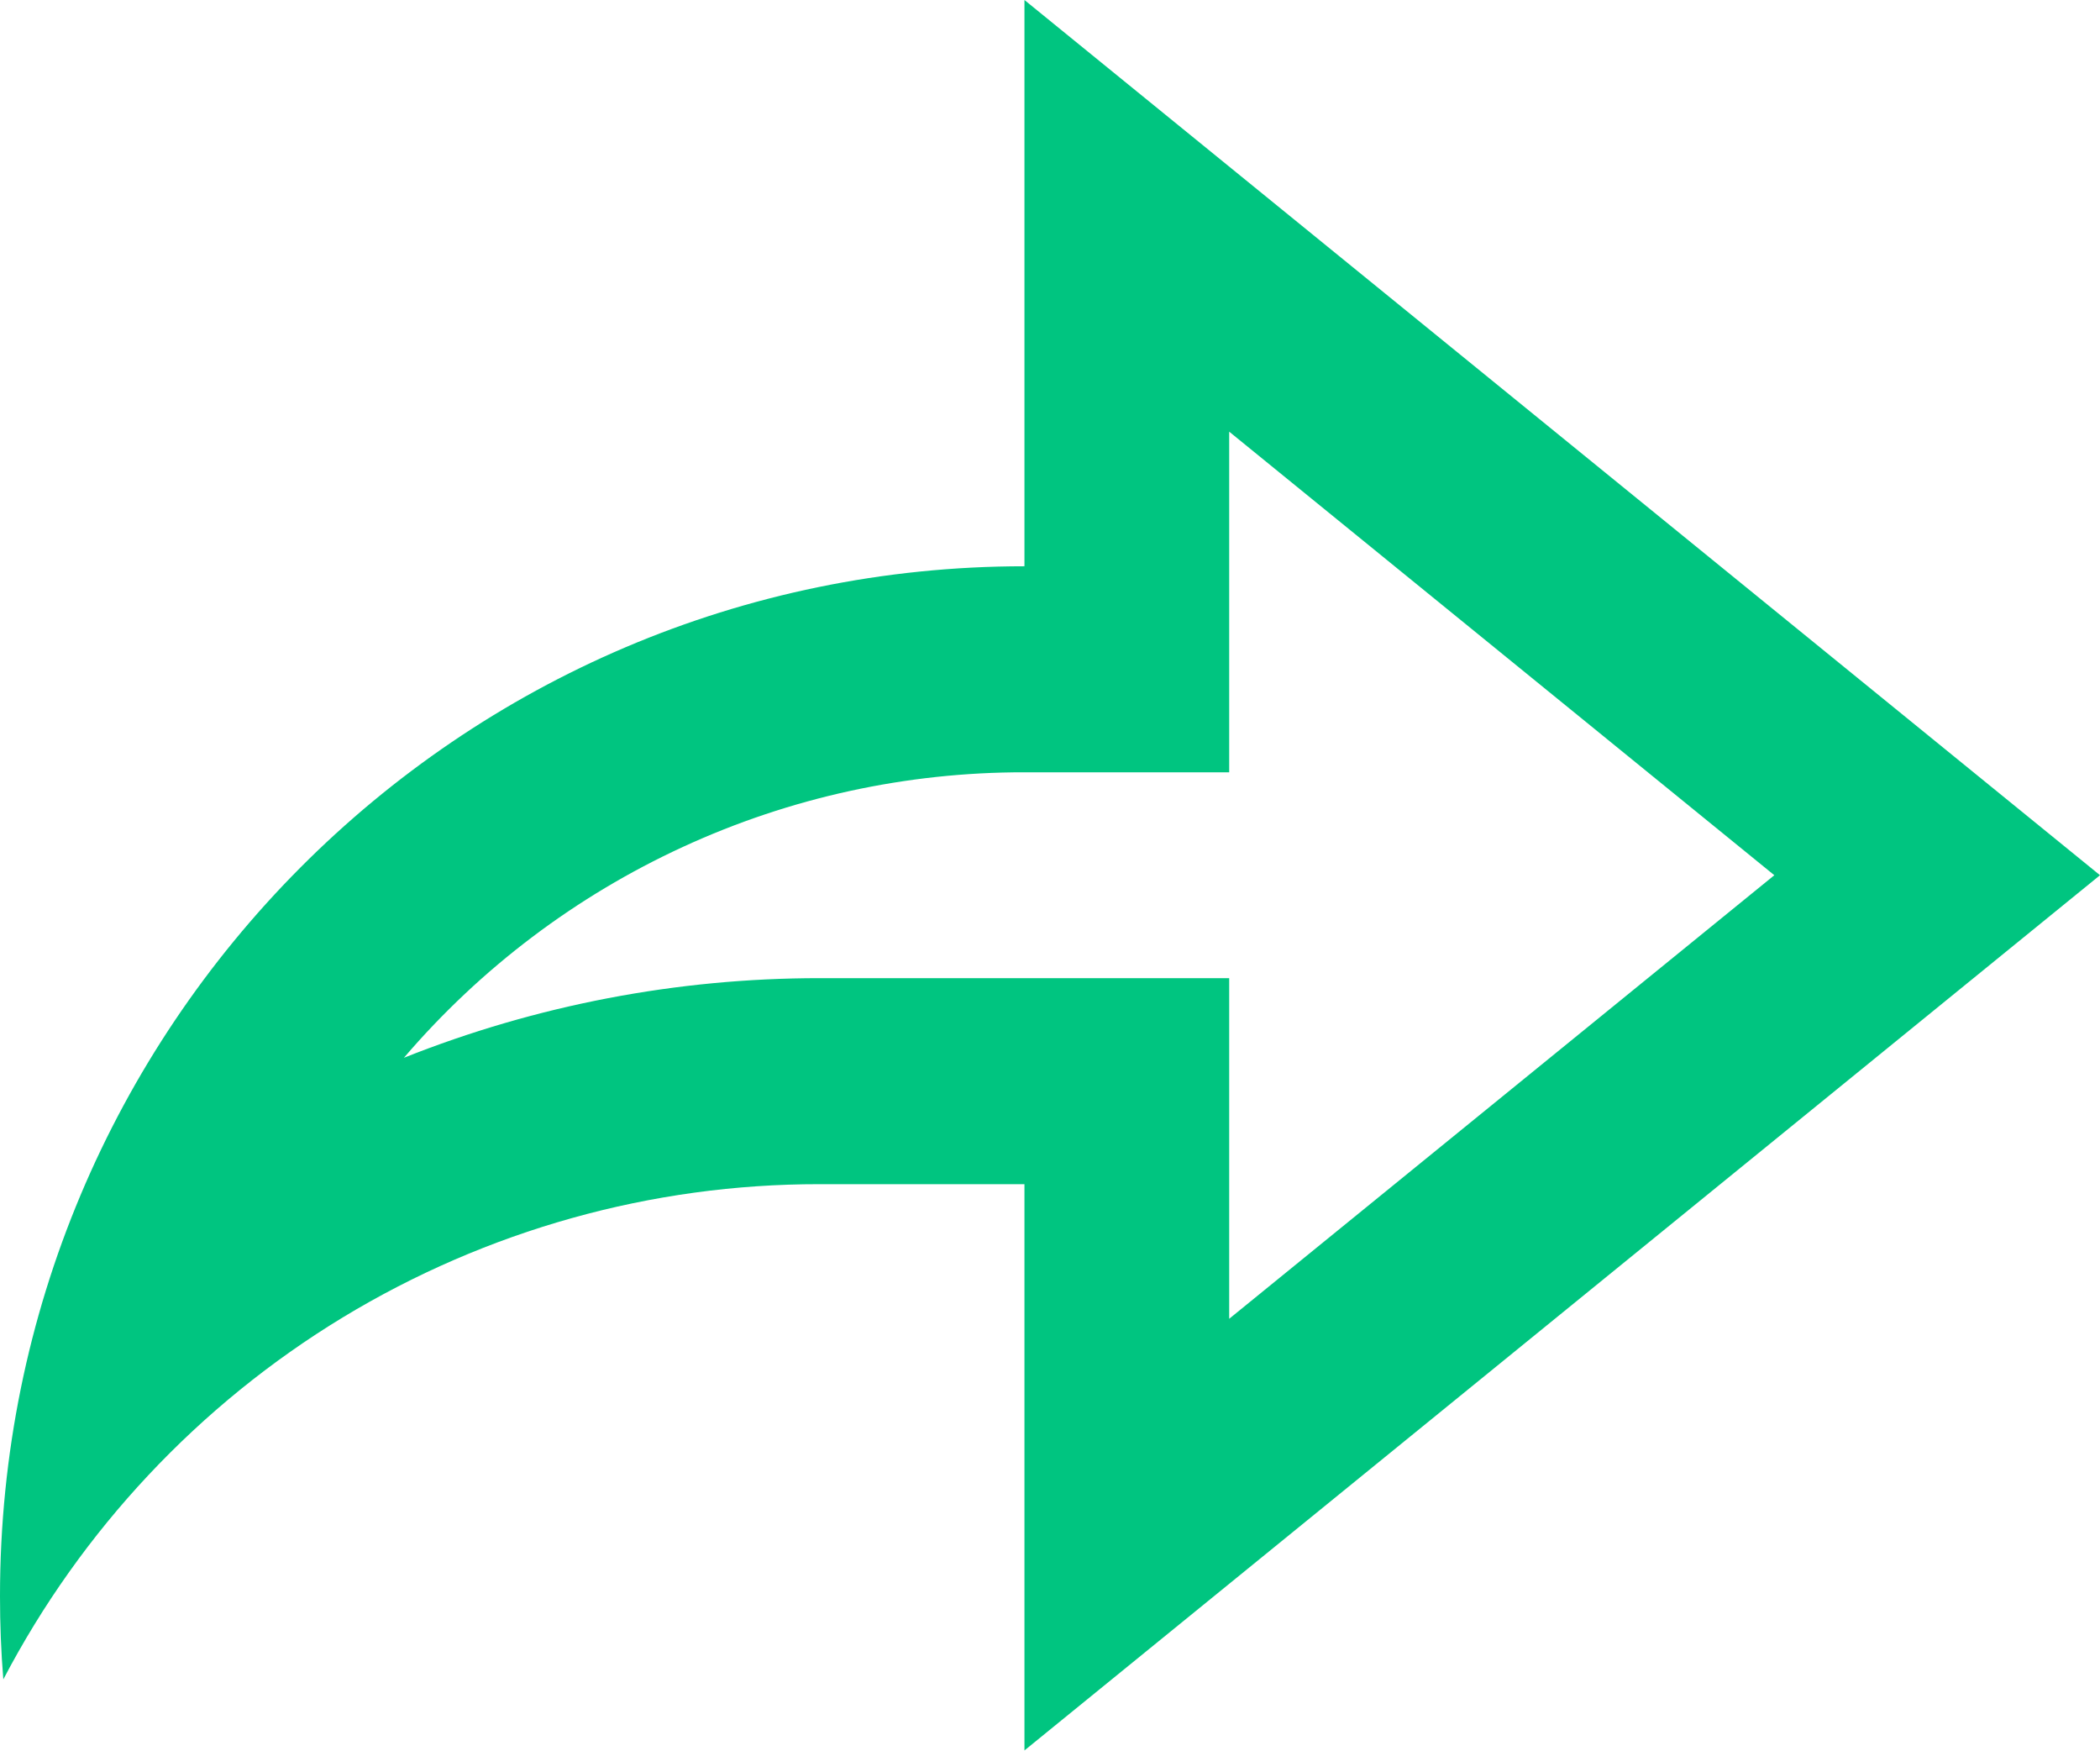
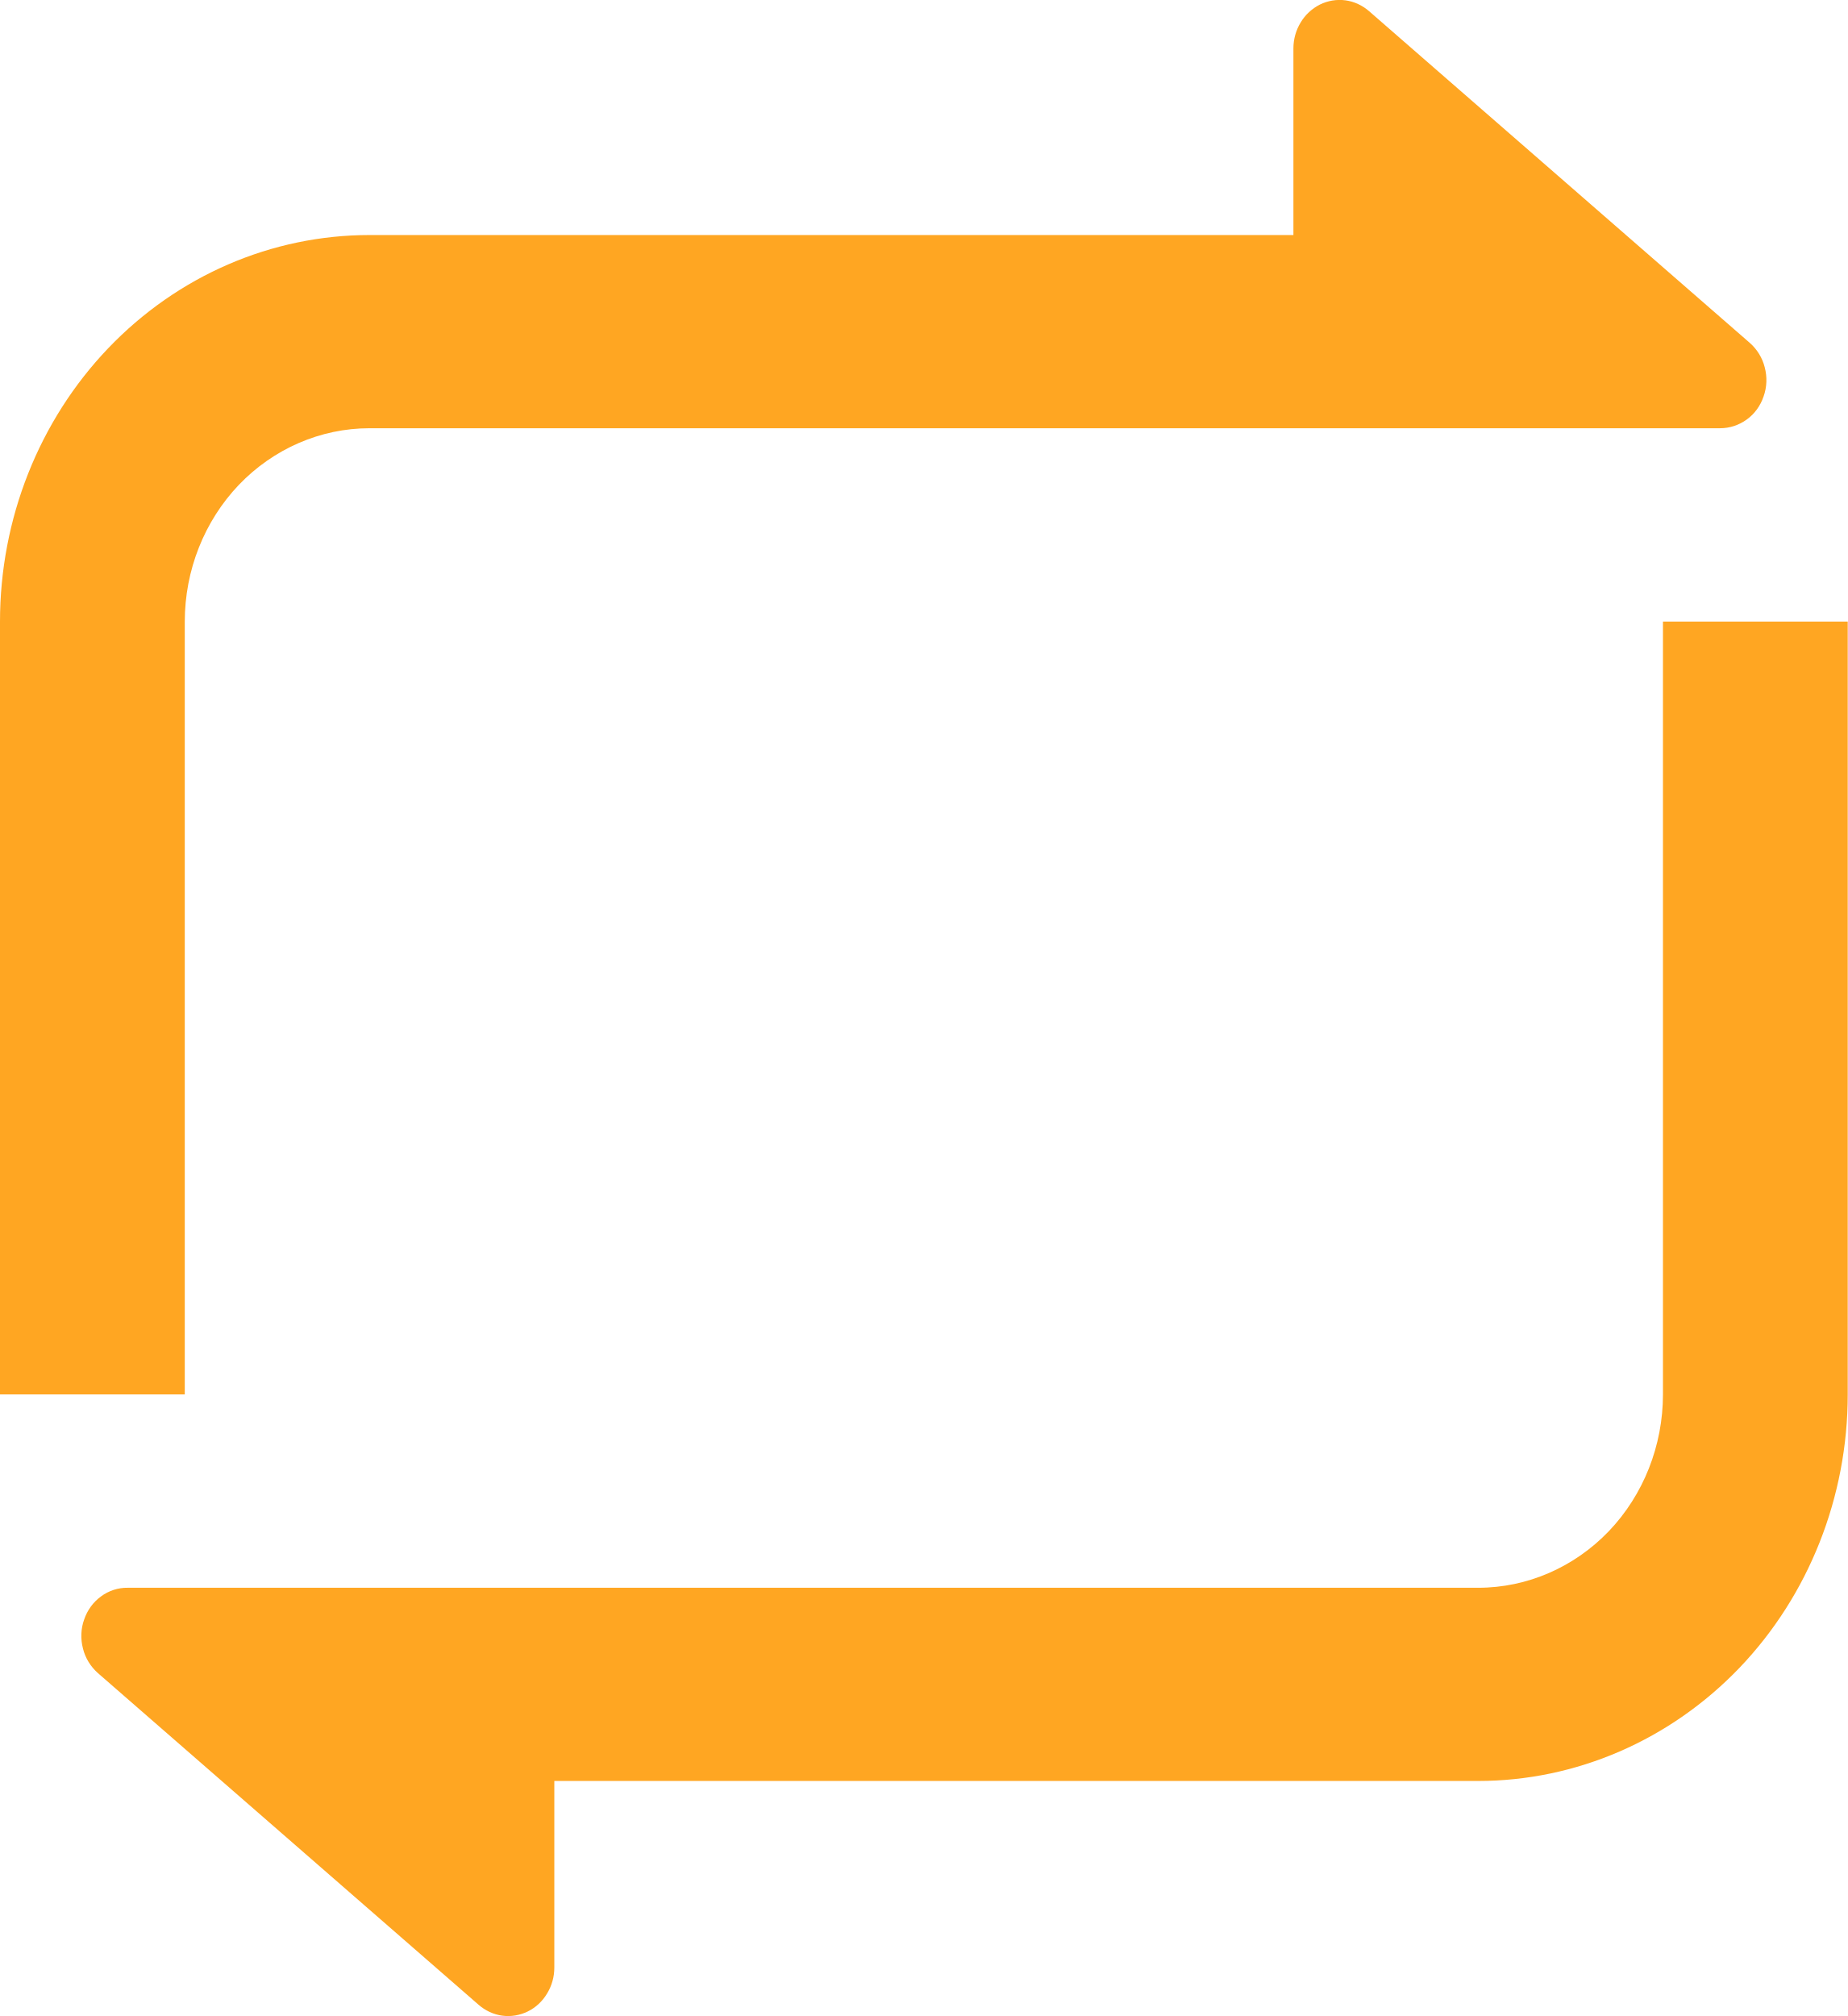
- <svg xmlns="http://www.w3.org/2000/svg" width="12" height="10" viewBox="0 0 12 10" fill="none">
-   <path d="M5.854 6.765H4.683C3.723 6.764 2.781 7.028 1.959 7.526C1.137 8.025 0.466 8.74 0.019 9.594C0.006 9.436 -8.03606e-05 9.277 7.80066e-07 9.118C7.80066e-07 5.869 2.621 3.235 5.854 3.235V0L12 5L5.854 10V6.765ZM4.683 5.588H7.024V7.534L10.139 5L7.024 2.466V4.412H5.854C5.181 4.411 4.515 4.556 3.903 4.838C3.292 5.119 2.747 5.53 2.308 6.043C3.064 5.742 3.87 5.588 4.683 5.588Z" fill="#00C580" />
+ <svg xmlns="http://www.w3.org/2000/svg" width="11" height="12" viewBox="0 0 11 12" fill="none">
+   <path d="M3.3 10.601V11.712C3.3 11.767 3.285 11.82 3.257 11.866C3.229 11.913 3.189 11.95 3.142 11.973C3.095 11.996 3.042 12.005 2.99 11.998C2.938 11.991 2.889 11.968 2.849 11.933L0.583 9.959C0.54 9.921 0.508 9.87 0.494 9.813C0.479 9.756 0.481 9.695 0.501 9.64C0.52 9.584 0.555 9.536 0.602 9.502C0.648 9.468 0.704 9.45 0.76 9.451H8.8C9.092 9.451 9.372 9.329 9.578 9.114C9.784 8.898 9.9 8.605 9.9 8.3V3.7H11V8.3C11 8.911 10.768 9.496 10.356 9.927C9.943 10.358 9.383 10.601 8.8 10.601H3.3ZM7.7 1.399V0.288C7.7 0.233 7.715 0.18 7.743 0.134C7.771 0.087 7.811 0.051 7.858 0.027C7.905 0.004 7.958 -0.005 8.01 0.002C8.062 0.009 8.111 0.032 8.151 0.067L10.417 2.041C10.46 2.079 10.492 2.13 10.506 2.187C10.521 2.244 10.519 2.304 10.499 2.36C10.48 2.416 10.445 2.464 10.399 2.497C10.352 2.531 10.297 2.549 10.24 2.549H2.2C1.908 2.549 1.628 2.671 1.422 2.886C1.216 3.102 1.1 3.395 1.1 3.7V8.3H0V3.7C0 3.089 0.232 2.504 0.644 2.073C1.057 1.641 1.617 1.399 2.2 1.399H7.7Z" fill="#FFA622" />
</svg>
